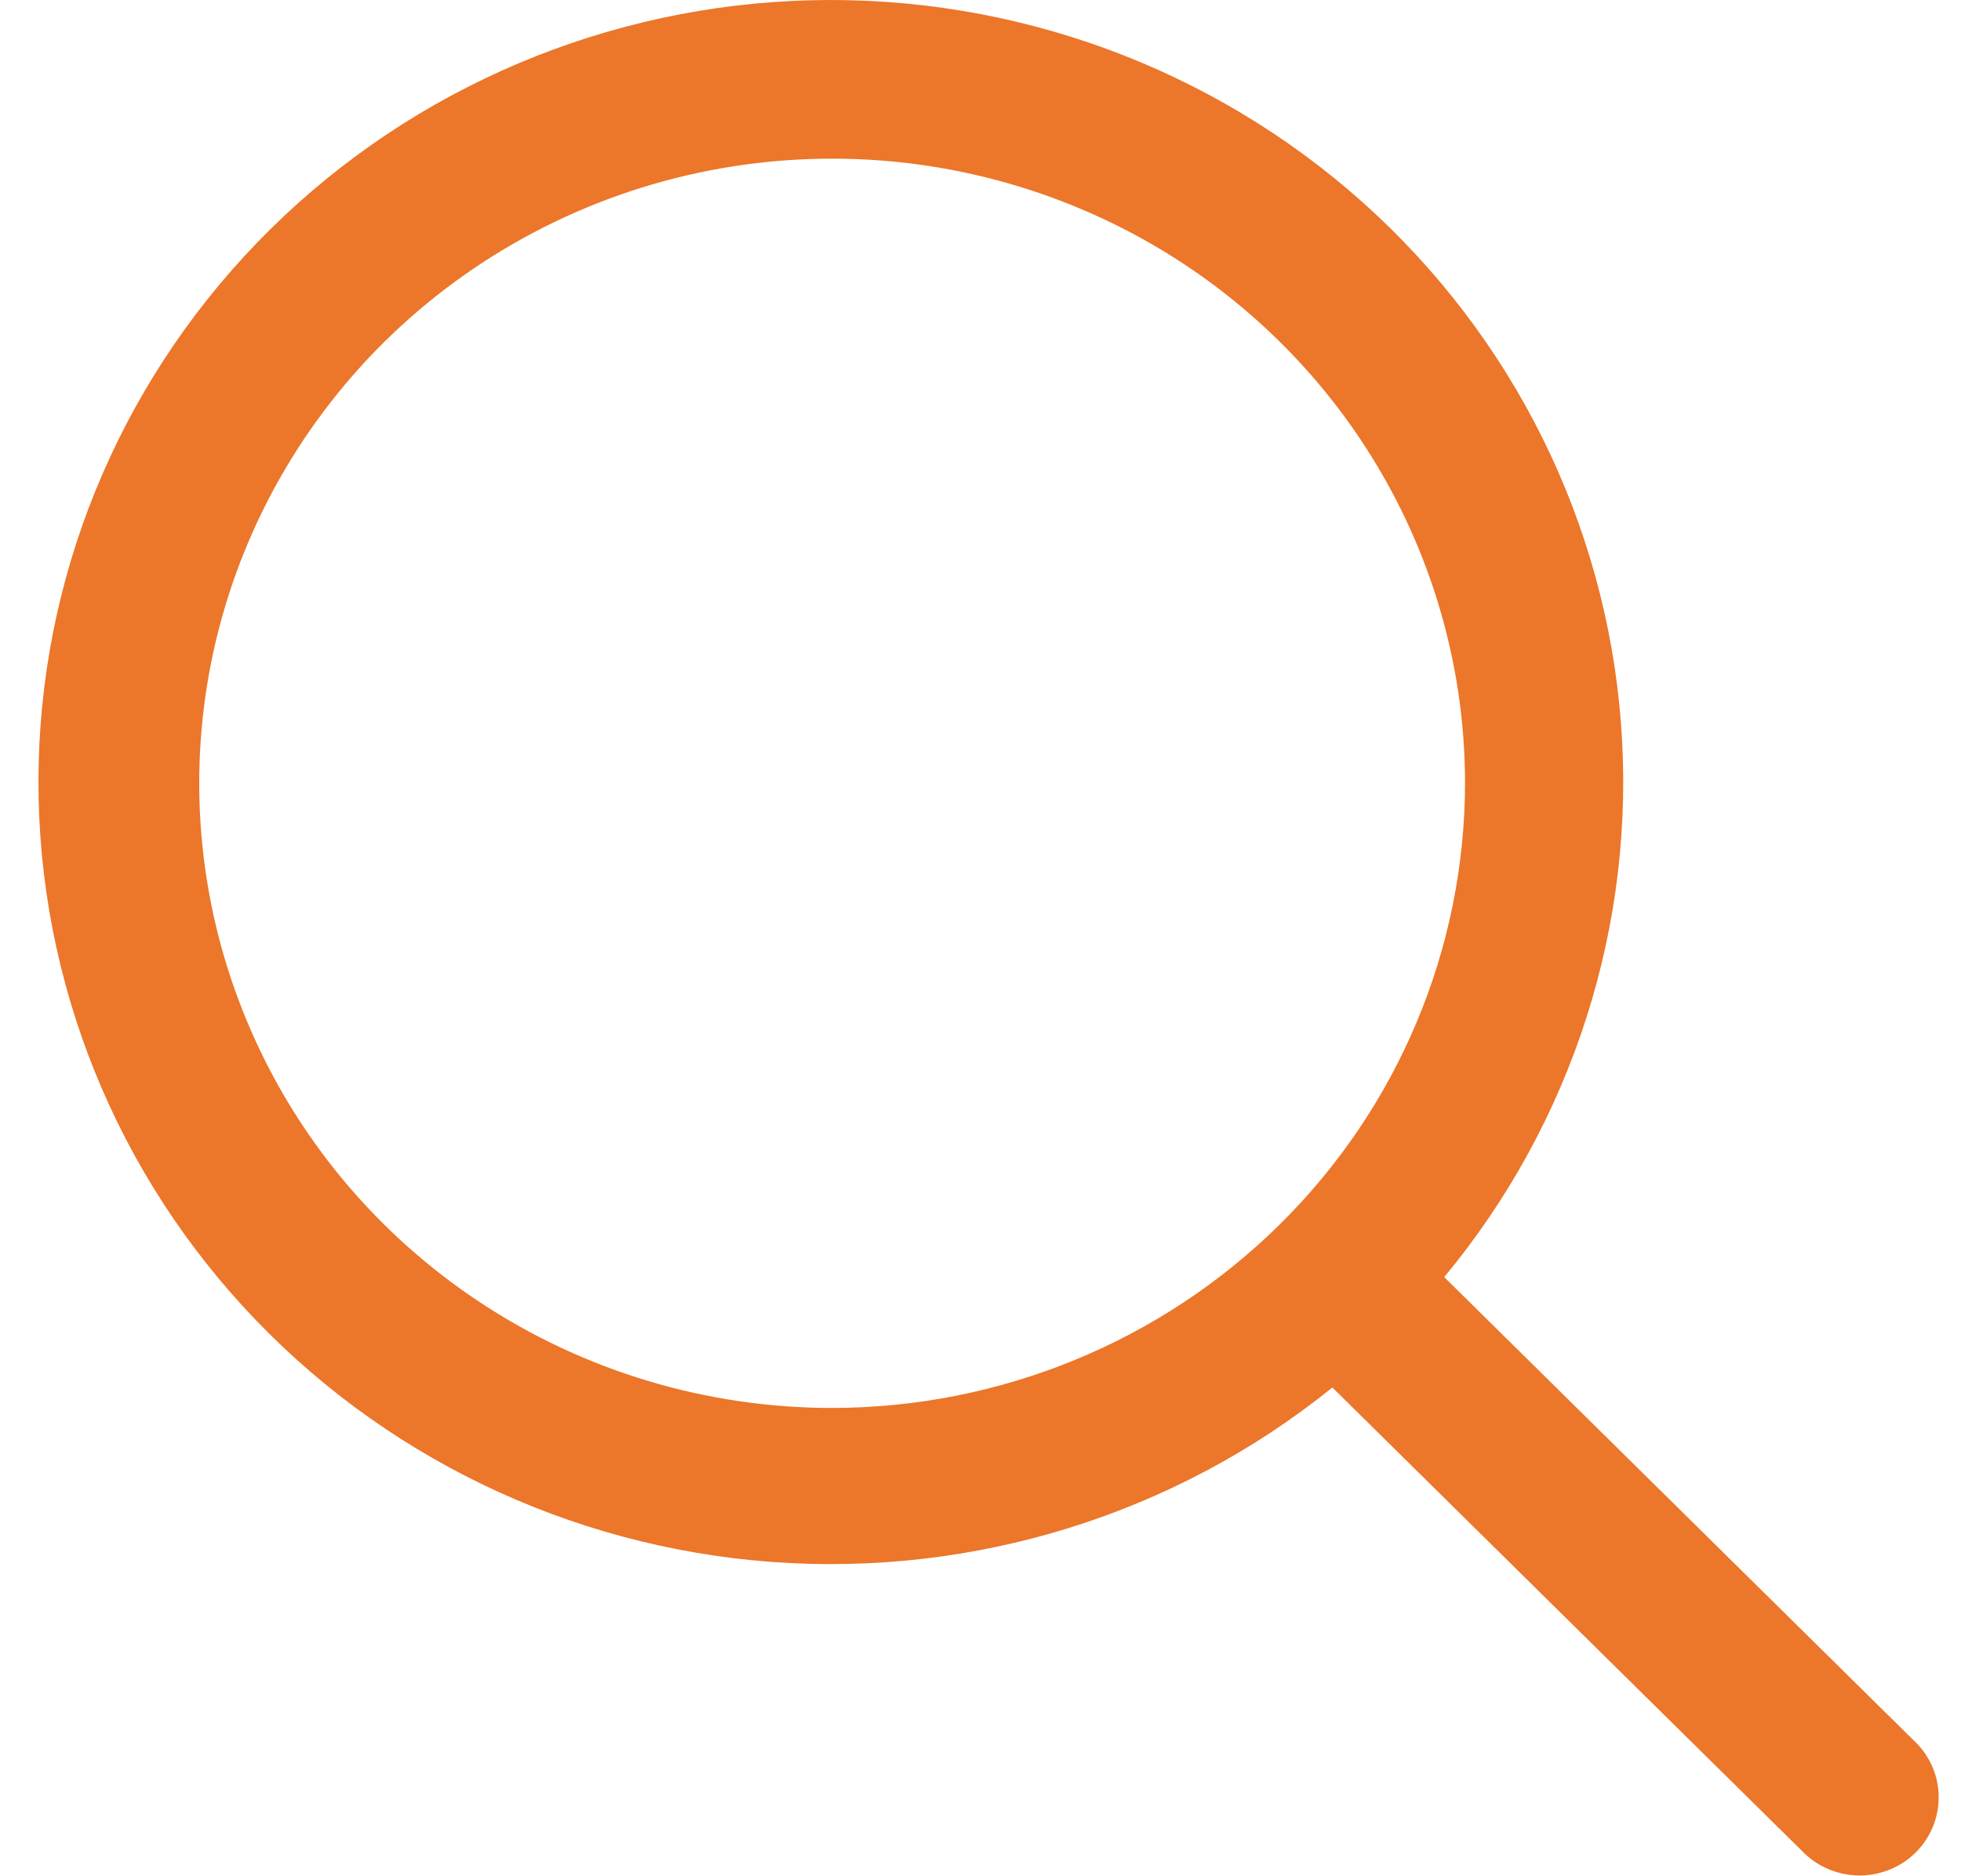
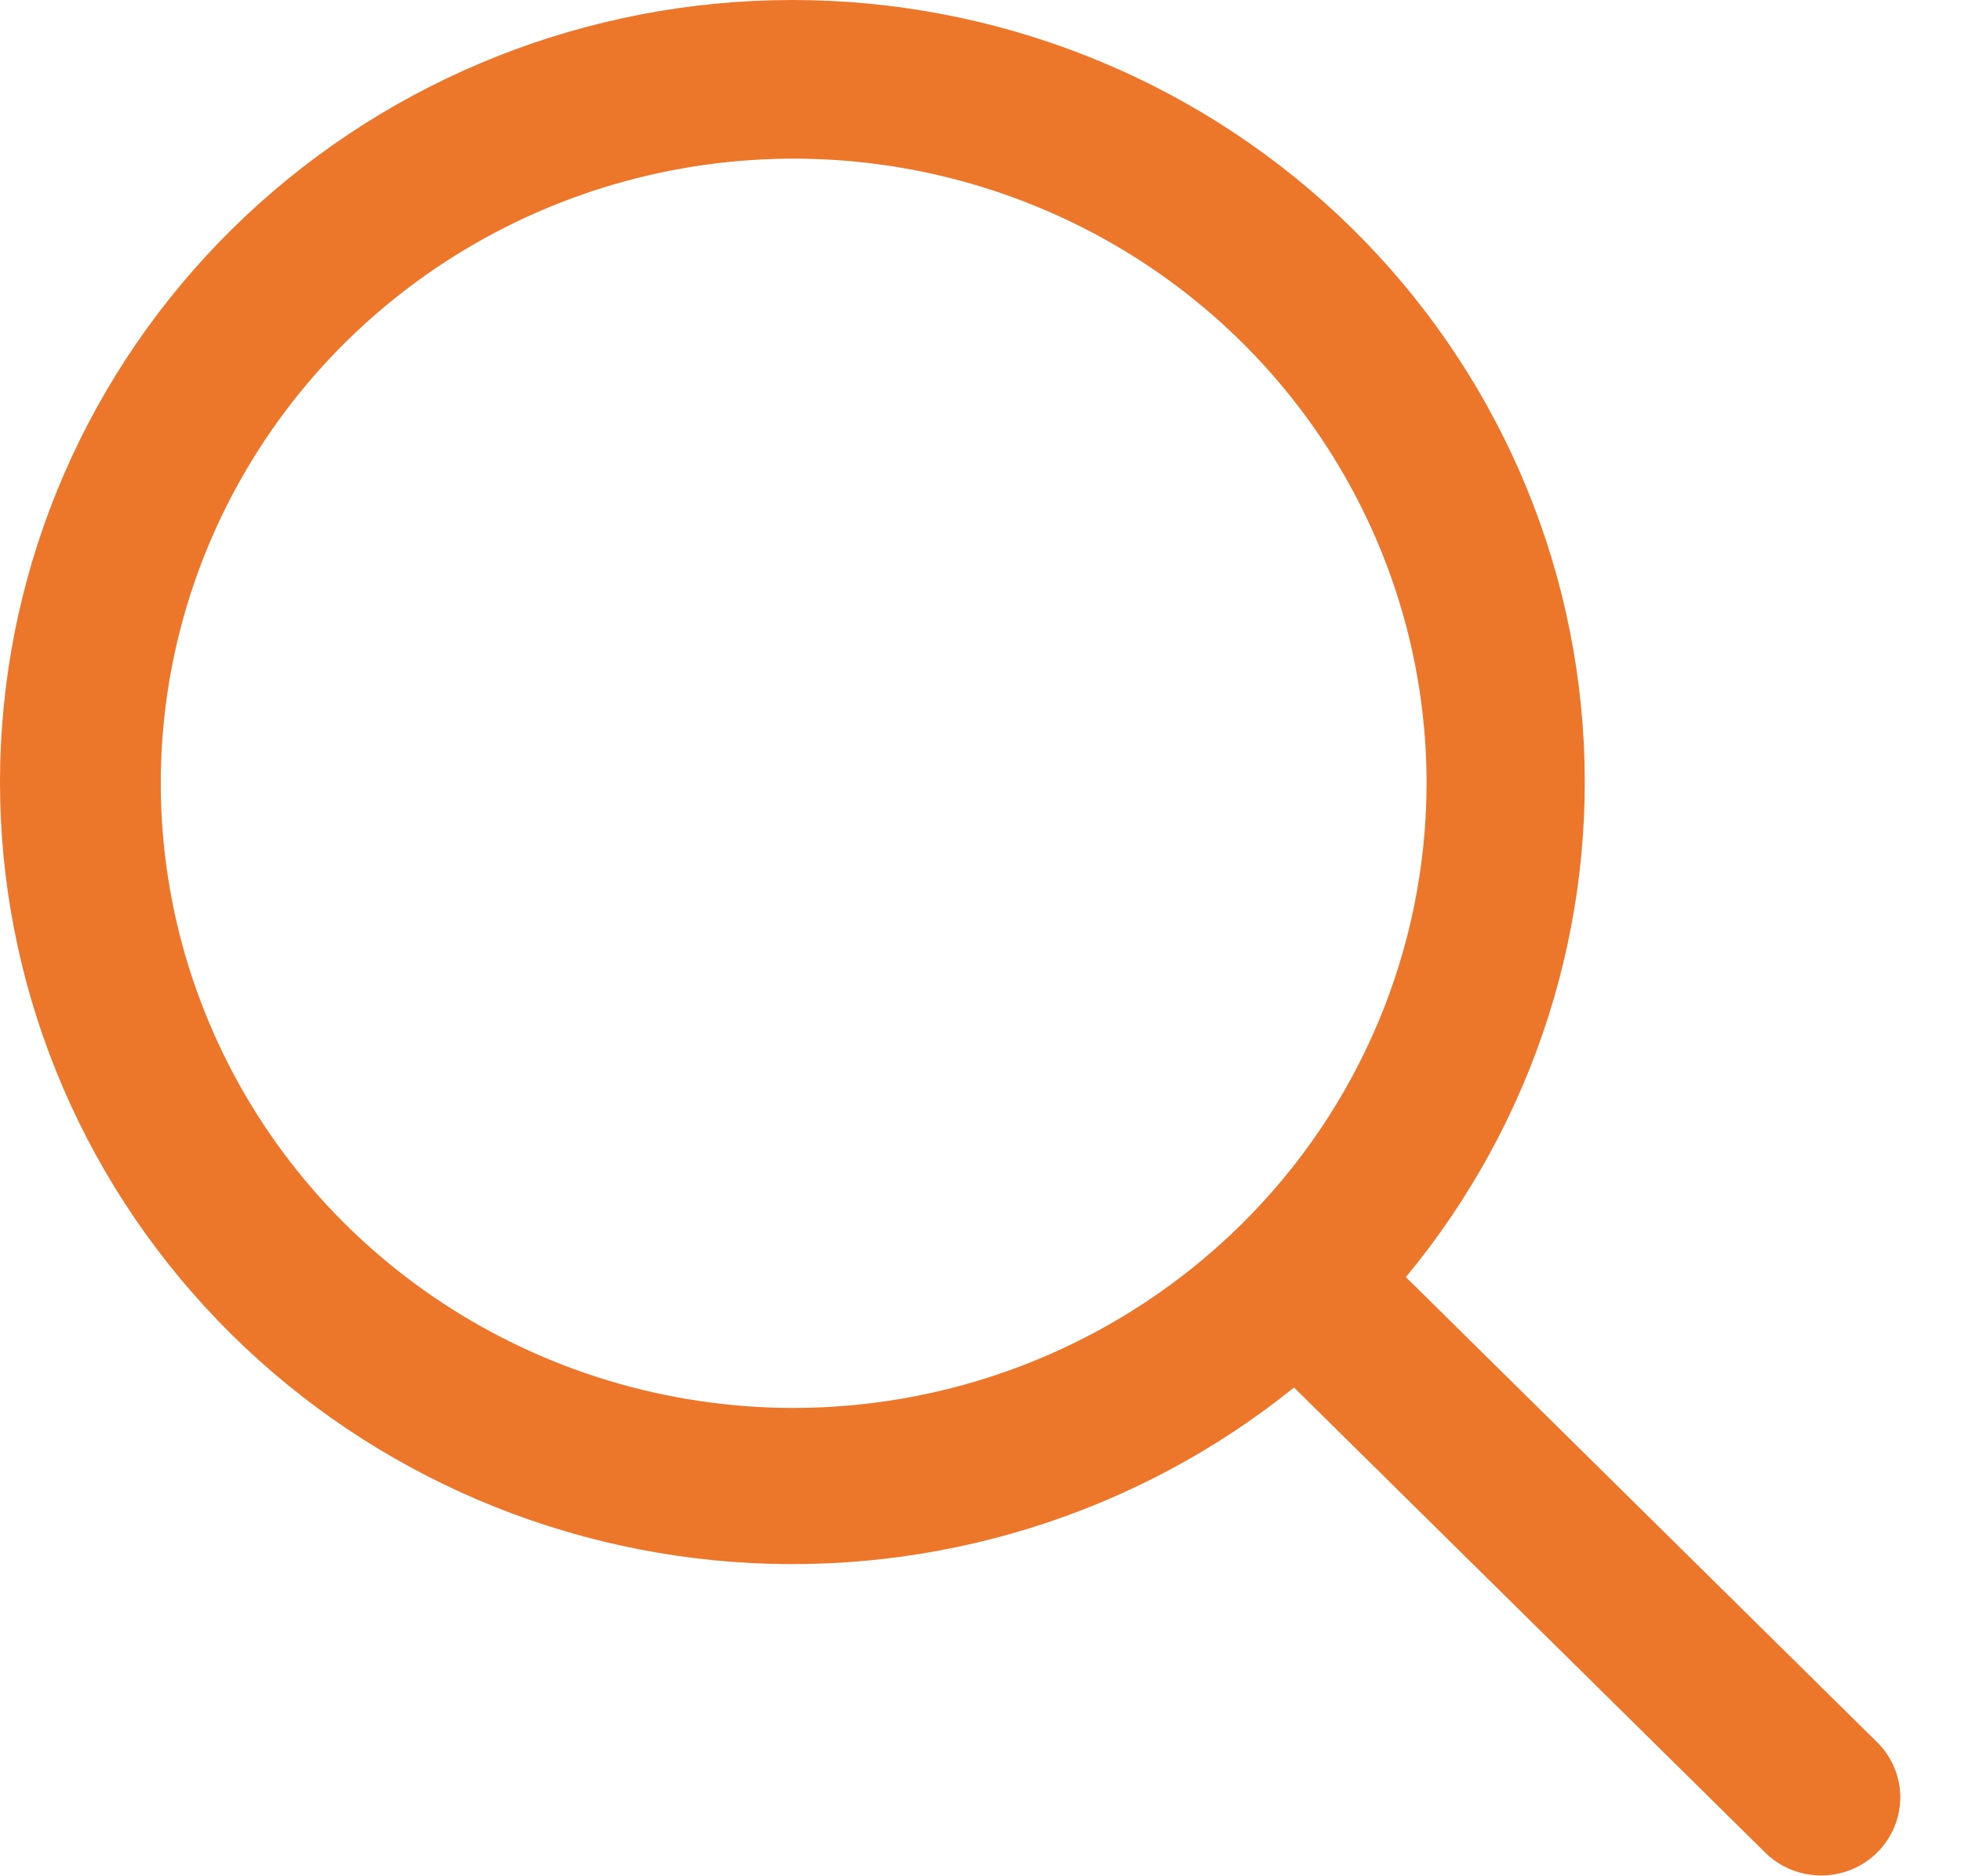
<svg xmlns="http://www.w3.org/2000/svg" width="23" height="22" viewBox="0 0 23 22" fill="none">
-   <path d="M22.478 20.448L16.939 14.981C18.449 13.159 19.191 10.834 19.012 8.486C18.834 6.139 17.748 3.95 15.98 2.371C14.211 0.792 11.896 -0.056 9.512 0.003C7.129 0.062 4.859 1.023 3.173 2.687C1.487 4.351 0.513 6.592 0.454 8.944C0.394 11.297 1.253 13.583 2.853 15.328C4.453 17.074 6.671 18.145 9.048 18.322C11.426 18.498 13.782 17.766 15.627 16.276L21.166 21.743C21.341 21.91 21.576 22.002 21.819 22C22.062 21.998 22.295 21.902 22.467 21.732C22.639 21.562 22.736 21.332 22.738 21.092C22.741 20.852 22.647 20.62 22.478 20.448ZM9.76 16.516C8.291 16.516 6.856 16.086 5.636 15.281C4.415 14.476 3.463 13.331 2.902 11.992C2.34 10.654 2.193 9.18 2.479 7.759C2.766 6.338 3.473 5.032 4.511 4.007C5.549 2.983 6.871 2.285 8.311 2.002C9.751 1.719 11.244 1.864 12.6 2.419C13.957 2.973 15.116 3.913 15.932 5.118C16.747 6.323 17.183 7.739 17.183 9.188C17.18 11.131 16.398 12.994 15.006 14.367C13.614 15.741 11.728 16.514 9.76 16.516Z" fill="#EC762A" />
+   <path d="M22.027 20.448L16.489 14.981C17.998 13.159 18.74 10.834 18.561 8.486C18.383 6.139 17.297 3.95 15.529 2.371C13.761 0.792 11.445 -0.056 9.061 0.003C6.678 0.062 4.408 1.023 2.722 2.687C1.036 4.351 0.063 6.592 0.003 8.944C-0.057 11.297 0.802 13.583 2.402 15.328C4.002 17.074 6.22 18.145 8.597 18.322C10.975 18.498 13.331 17.766 15.177 16.276L20.715 21.743C20.89 21.91 21.125 22.002 21.368 22C21.611 21.998 21.844 21.902 22.016 21.732C22.188 21.562 22.285 21.332 22.288 21.092C22.29 20.852 22.196 20.62 22.027 20.448ZM9.309 16.516C7.84 16.516 6.405 16.086 5.185 15.281C3.964 14.476 3.012 13.331 2.451 11.992C1.889 10.654 1.742 9.18 2.028 7.759C2.315 6.338 3.022 5.032 4.06 4.007C5.098 2.983 6.42 2.285 7.86 2.002C9.3 1.719 10.793 1.864 12.149 2.419C13.506 2.973 14.665 3.913 15.481 5.118C16.296 6.323 16.732 7.739 16.732 9.188C16.73 11.131 15.947 12.994 14.555 14.367C13.163 15.741 11.277 16.514 9.309 16.516Z" fill="#EC762A" />
</svg>
